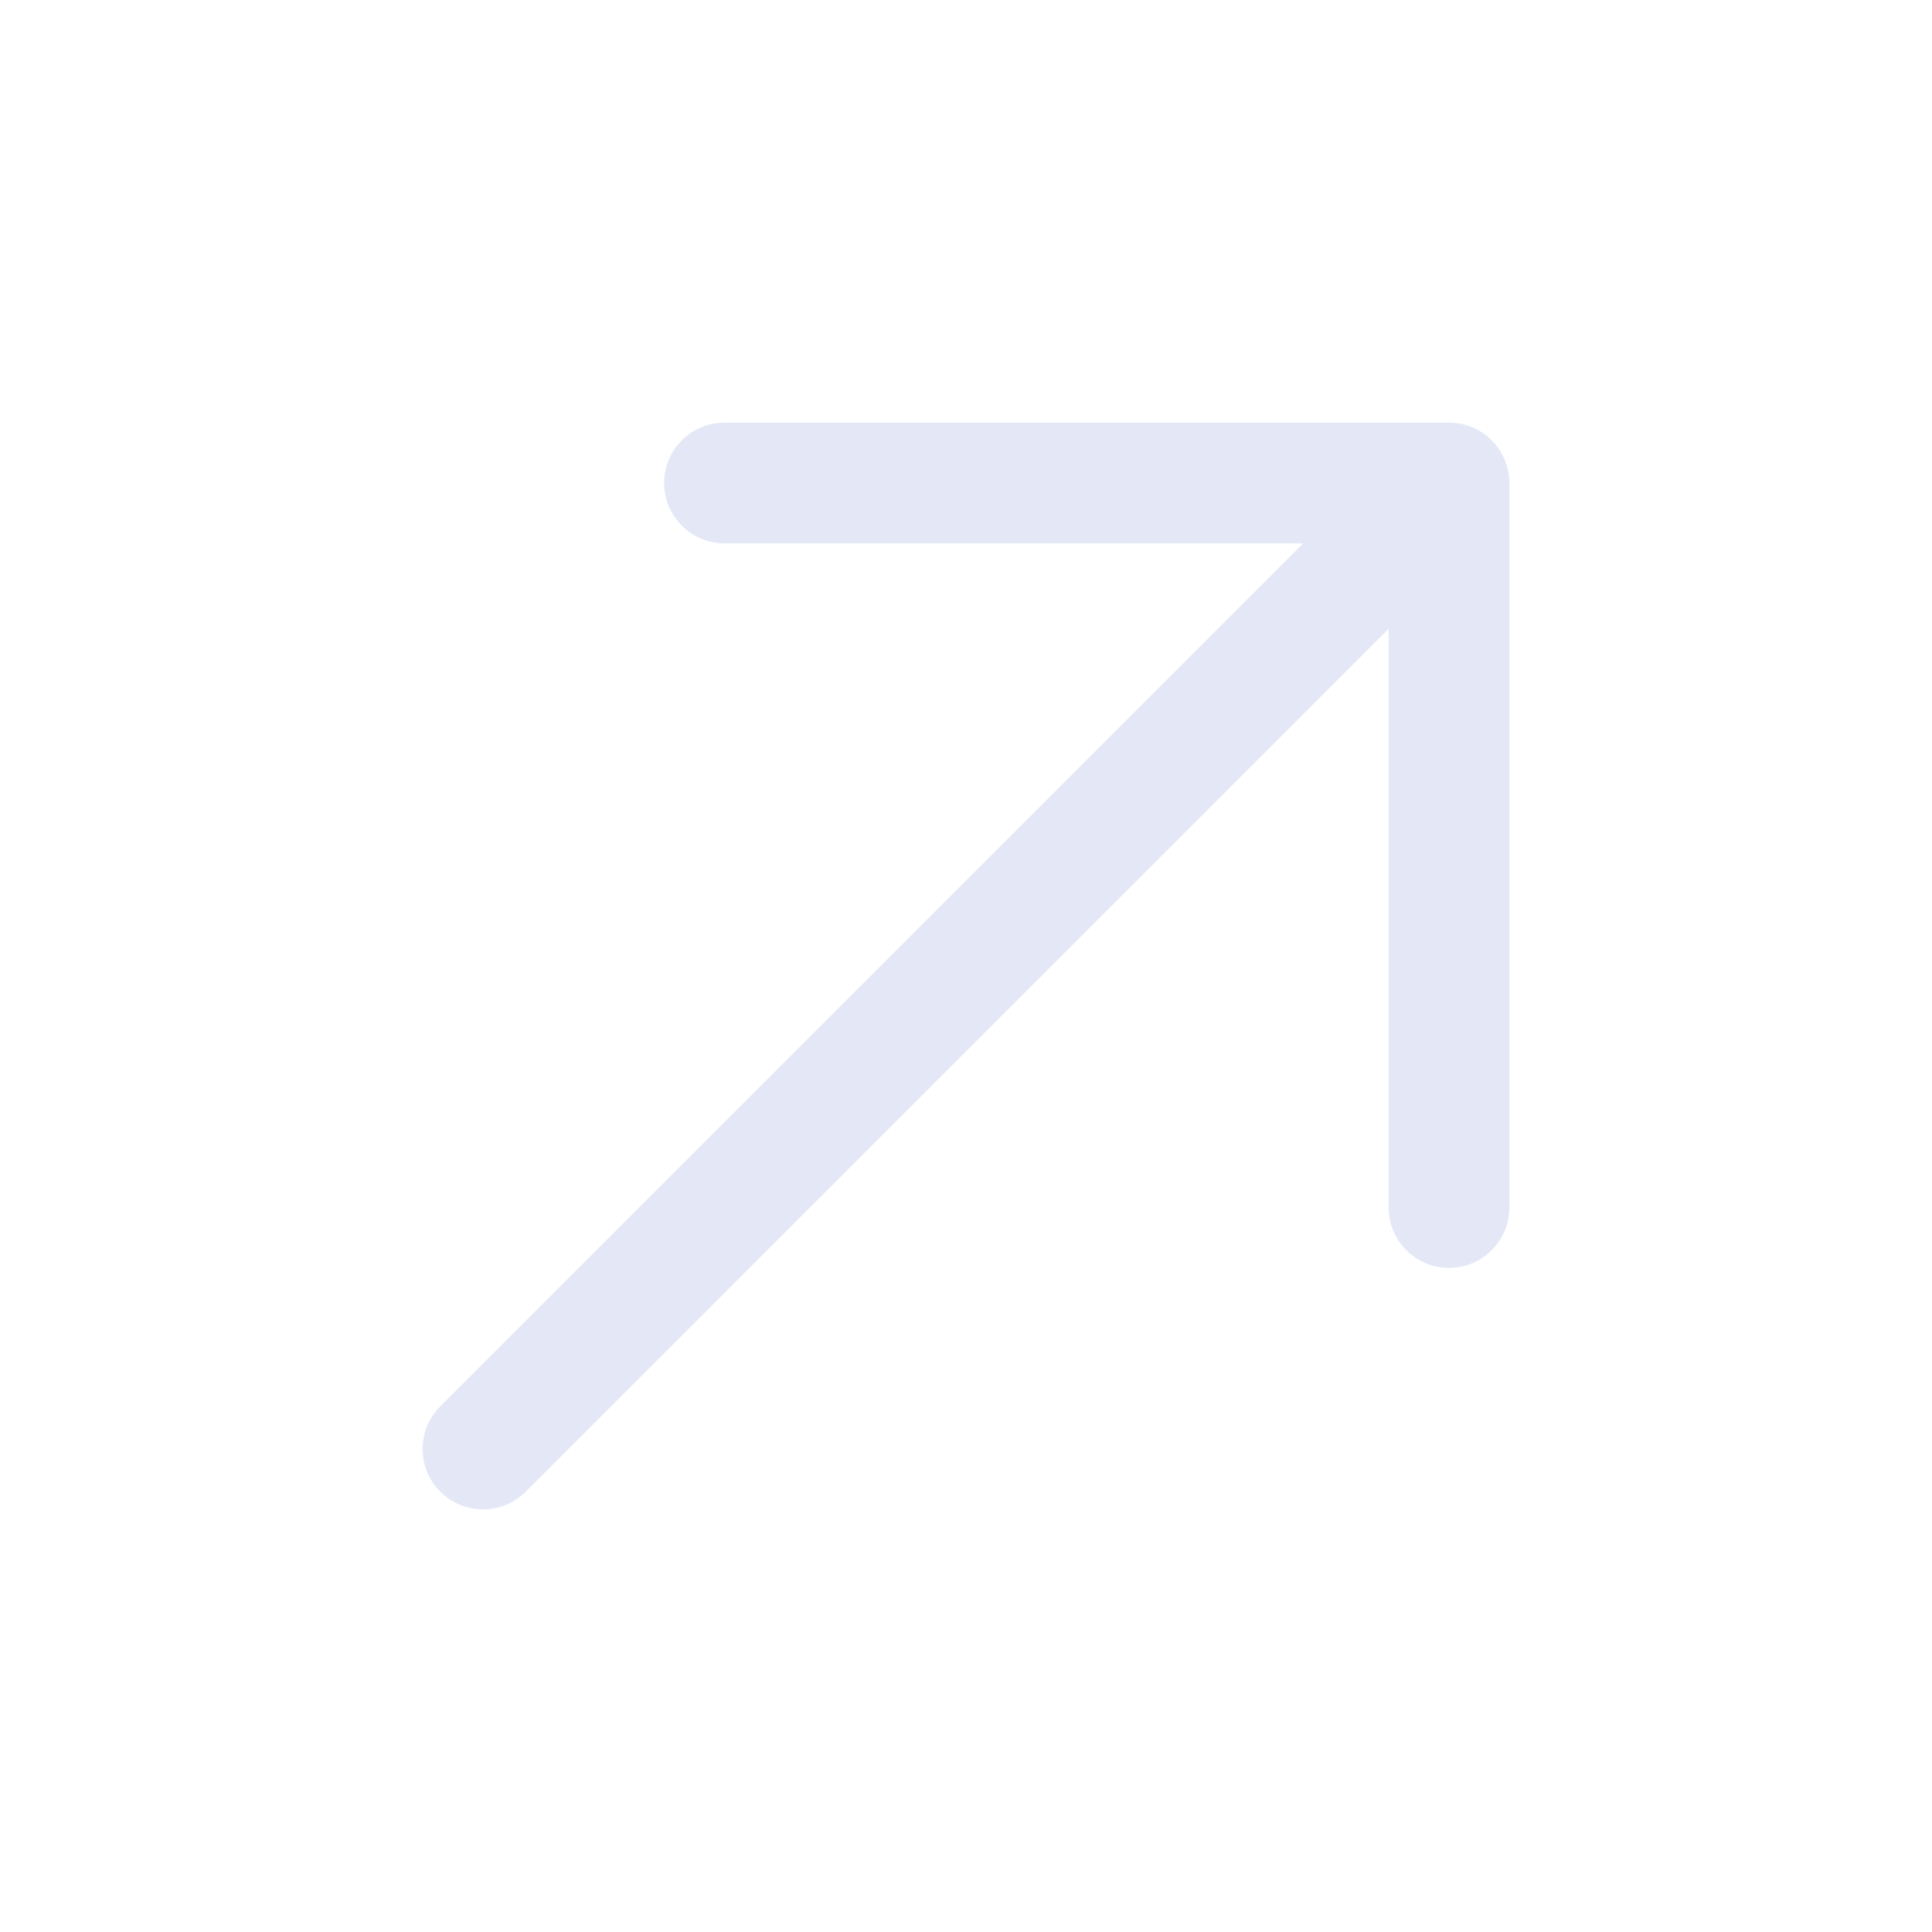
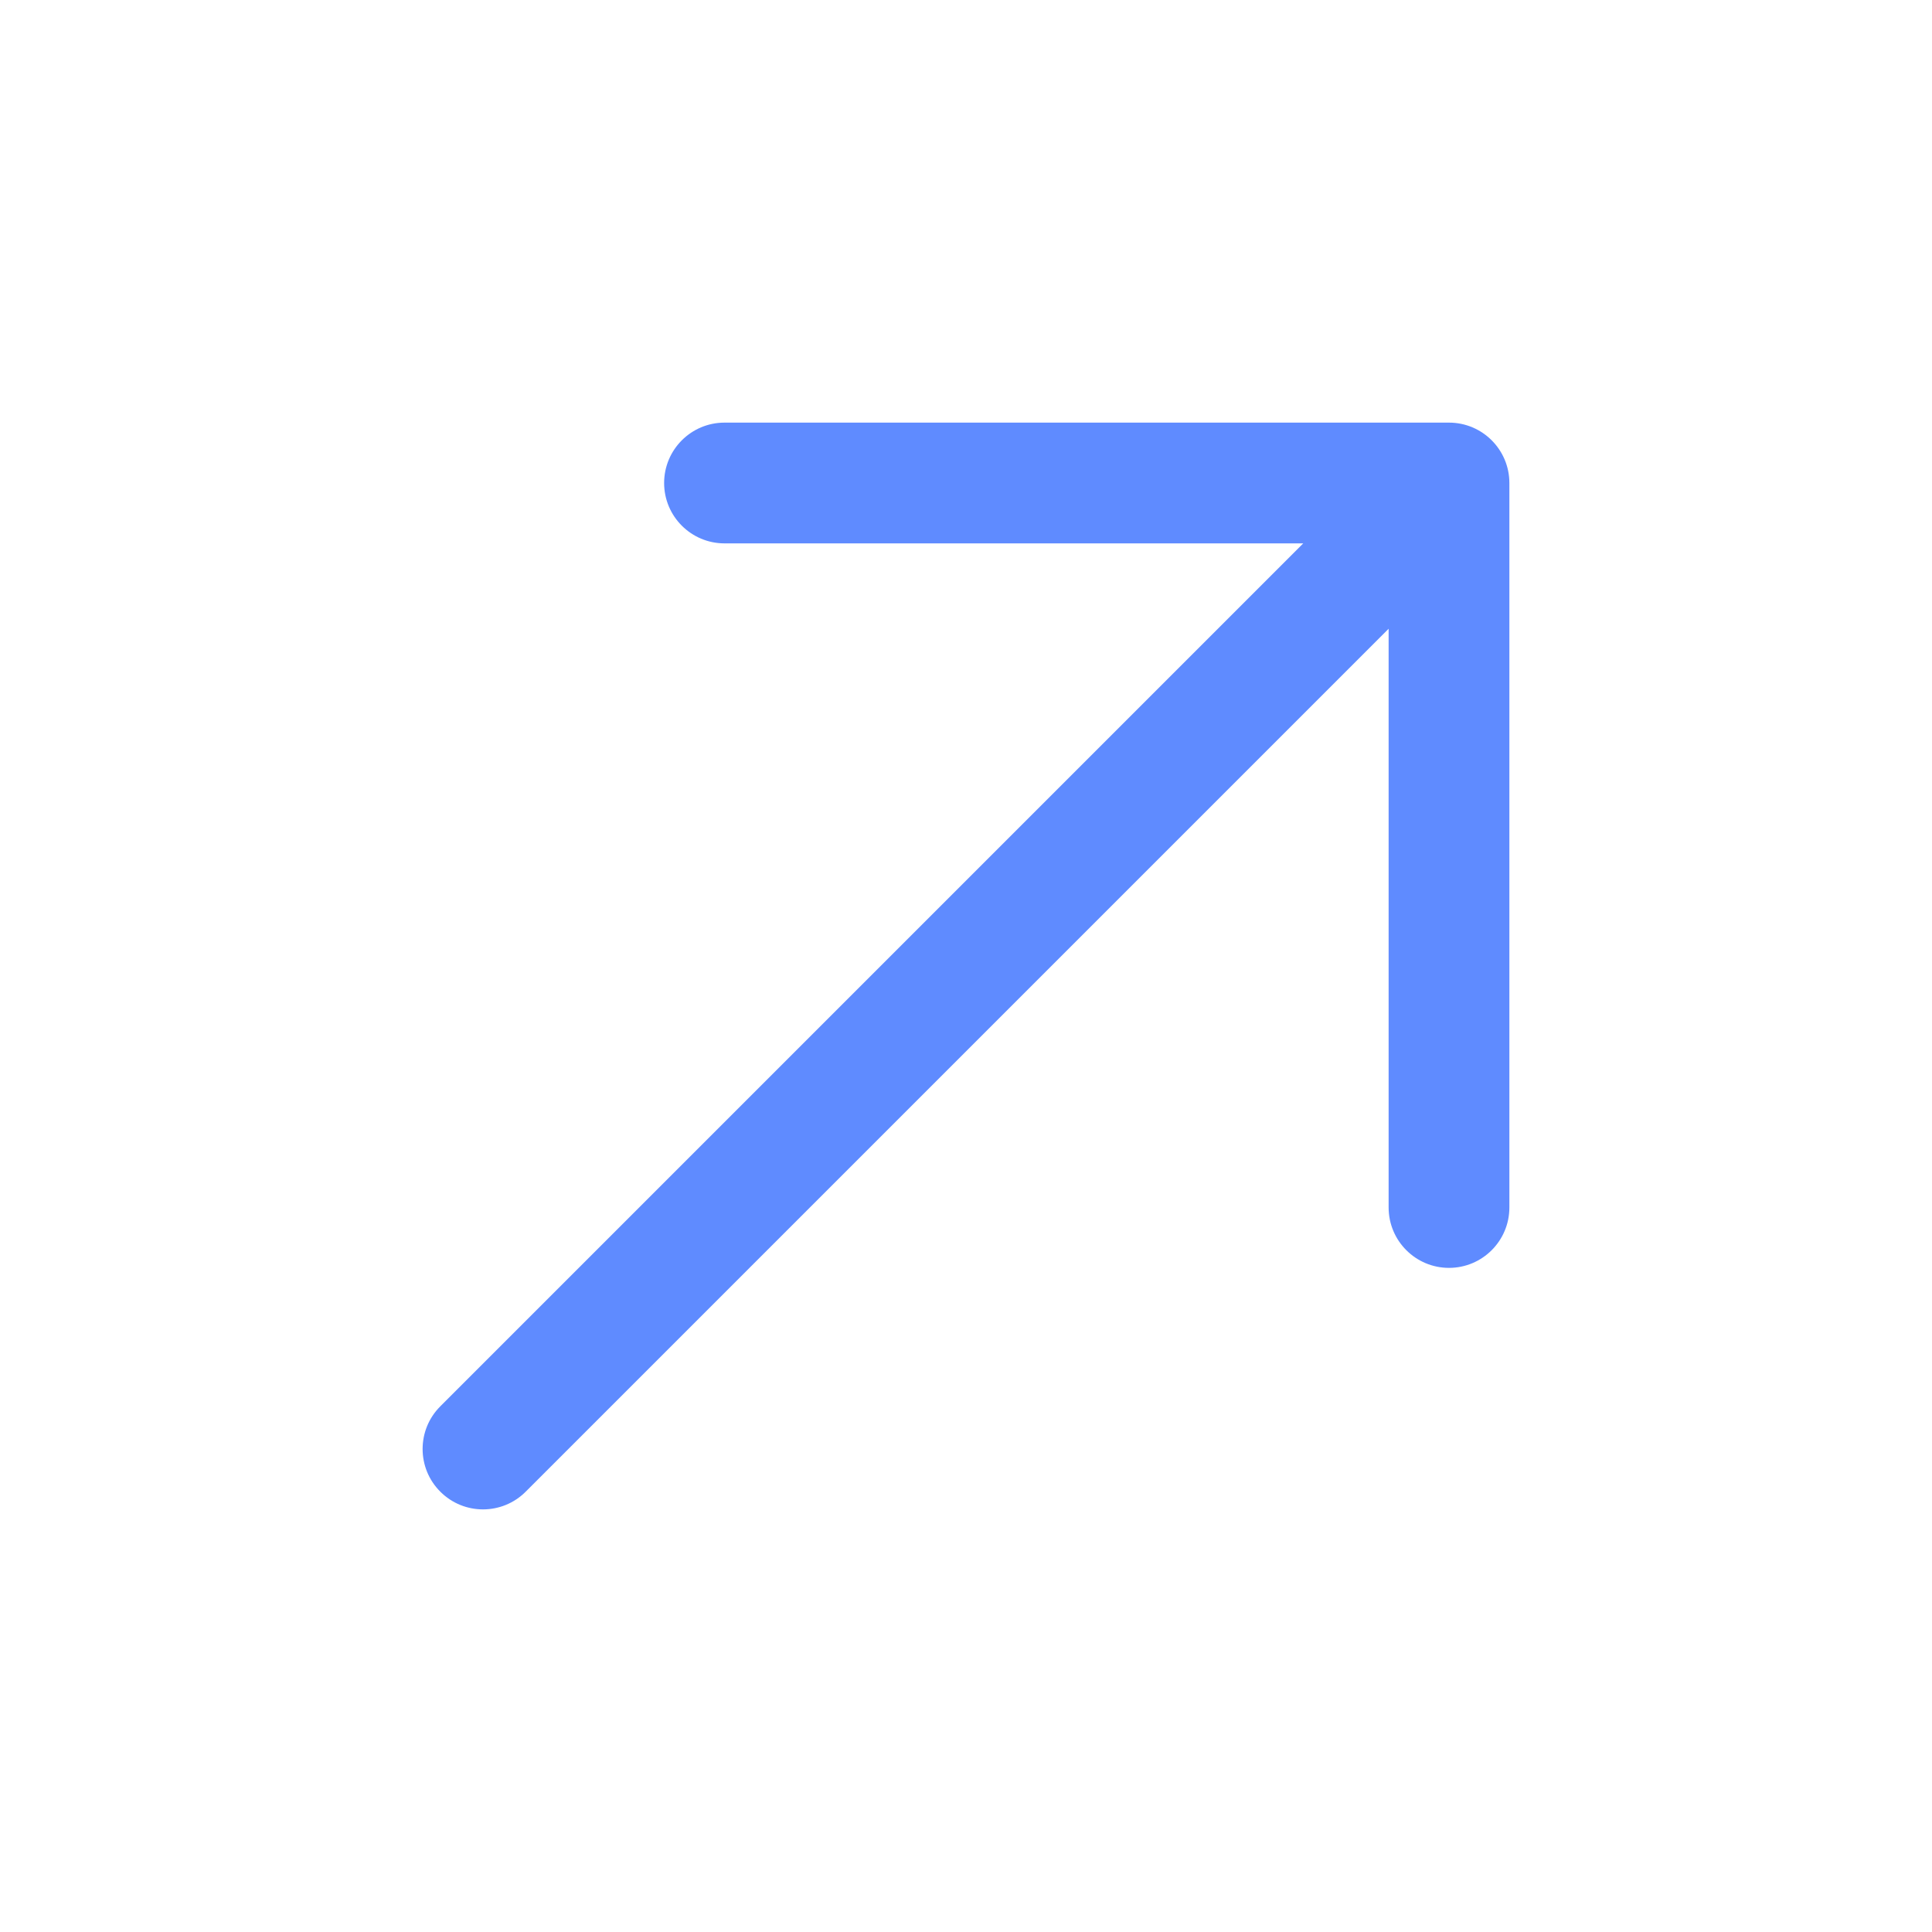
<svg xmlns="http://www.w3.org/2000/svg" width="32" height="32" viewBox="0 0 32 32" fill="none">
-   <path fill-rule="evenodd" clip-rule="evenodd" d="M12 9C11.448 9 11 8.552 11 8C11 7.448 11.448 7 12 7H24C24.552 7 25 7.448 25 8V20C25 20.552 24.552 21 24 21C23.448 21 23 20.552 23 20V10.414L8.707 24.707C8.317 25.098 7.683 25.098 7.293 24.707C6.902 24.317 6.902 23.683 7.293 23.293L21.586 9H12Z" fill="#E4E8F6" />
+   <path fill-rule="evenodd" clip-rule="evenodd" d="M12 9C11.448 9 11 8.552 11 8C11 7.448 11.448 7 12 7H24C24.552 7 25 7.448 25 8V20C25 20.552 24.552 21 24 21C23.448 21 23 20.552 23 20V10.414L8.707 24.707C8.317 25.098 7.683 25.098 7.293 24.707C6.902 24.317 6.902 23.683 7.293 23.293L21.586 9H12Z" fill="#5F8BFF" />
</svg>
